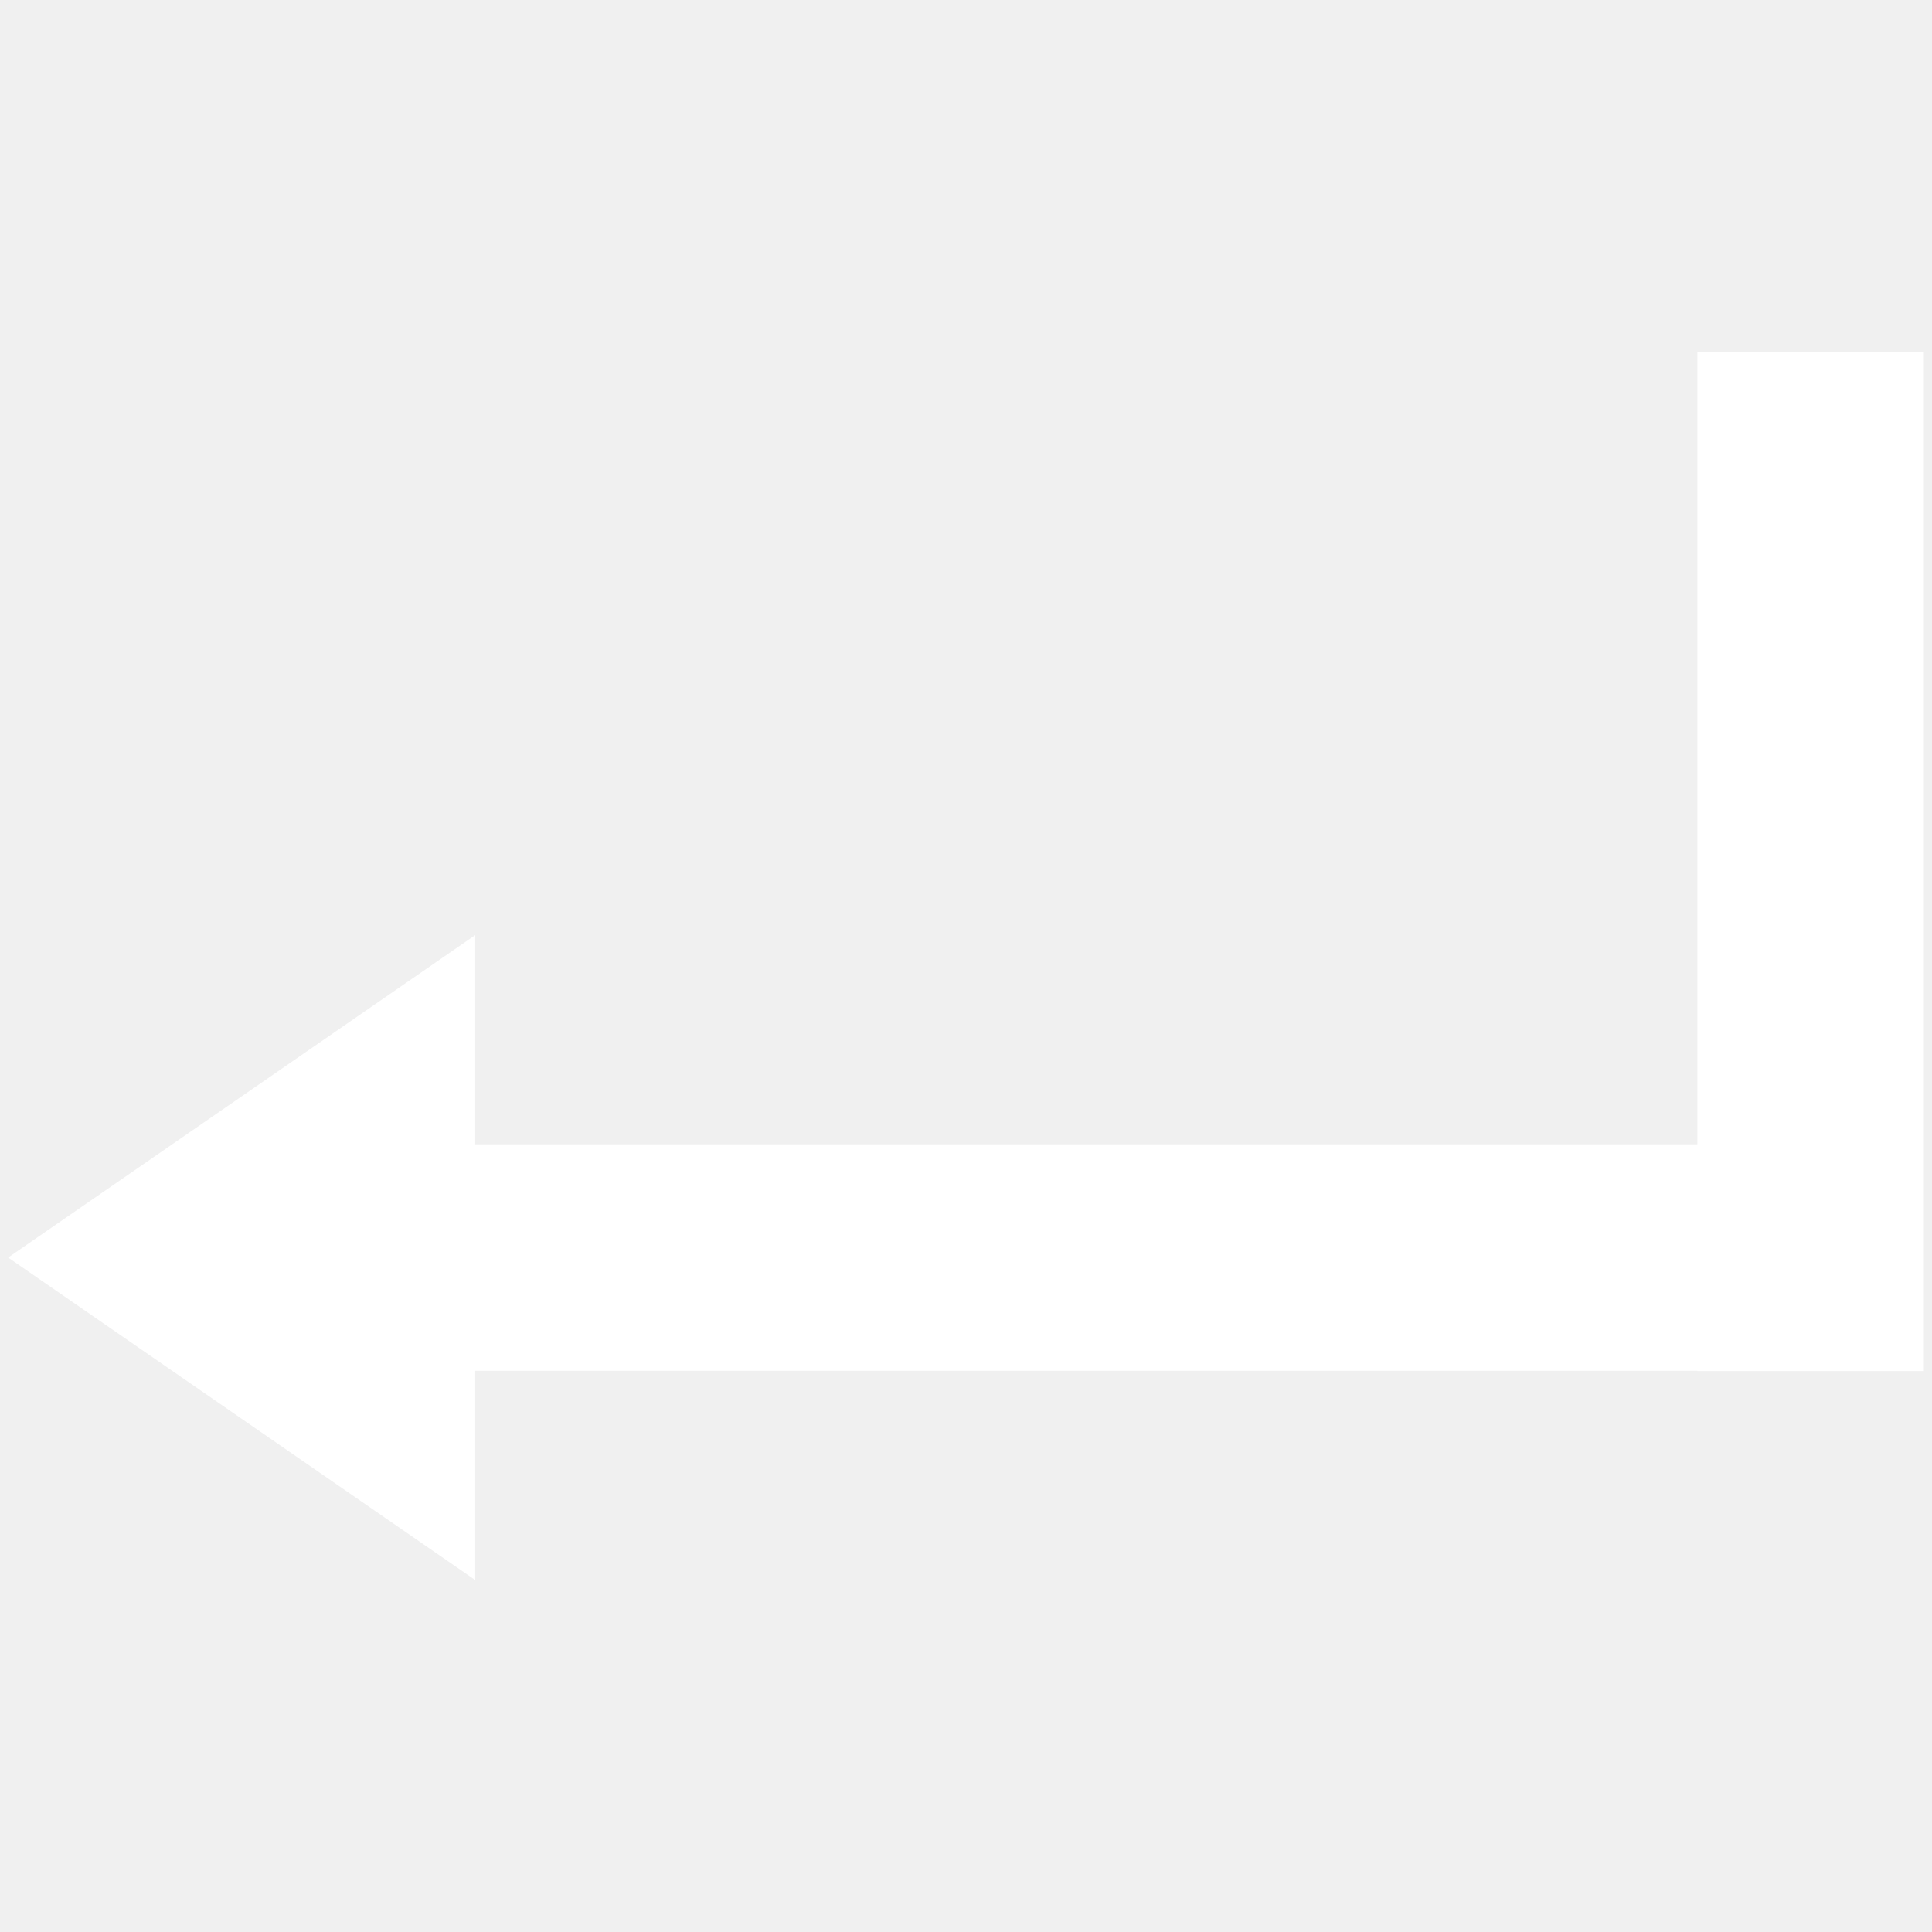
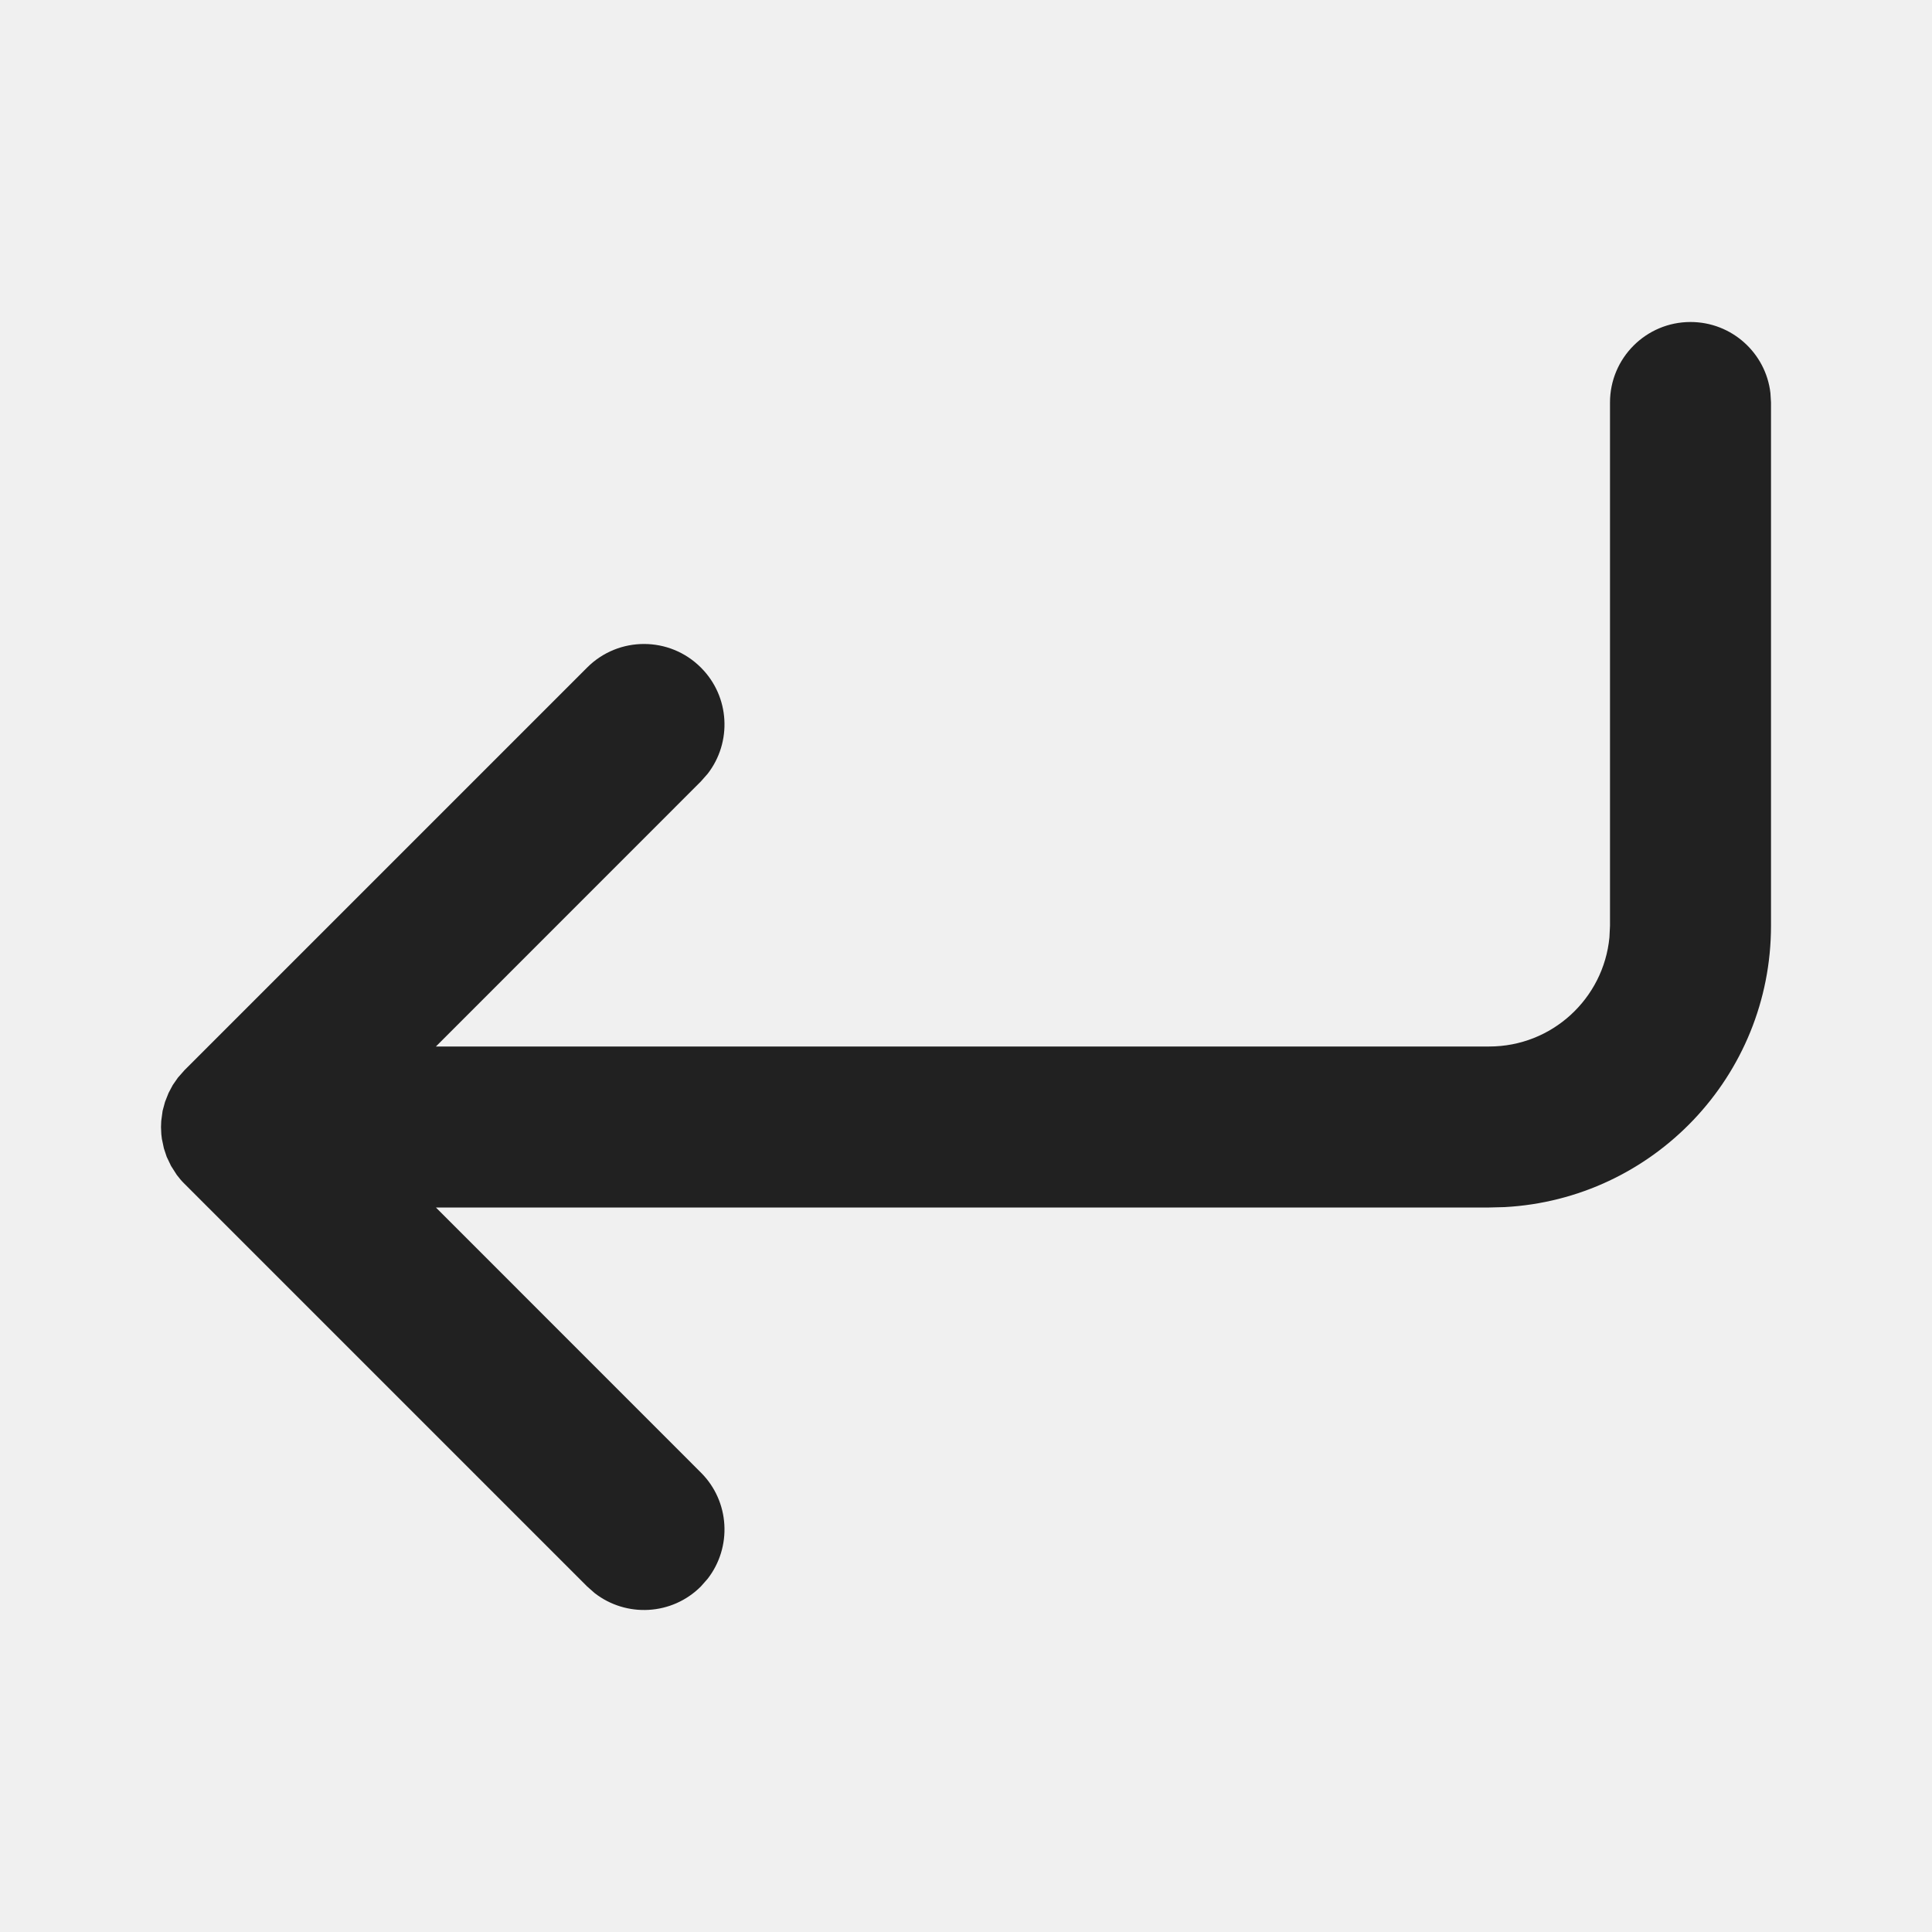
- <svg xmlns="http://www.w3.org/2000/svg" enable-background="new 0 0 128 128" height="128px" id="Слой_1" version="1.1" viewBox="0 0 128 128" width="128px" xml:space="preserve">
-   <g>
-     <polygon fill="#ffffff" points="112.456,23.32 112.456,75.815 31.485,75.815 31.485,61.953     16.013,72.636 0.541,83.316 16.013,93.999 31.485,104.68 31.485,90.818     112.456,90.818 112.456,90.834 127.459,90.834 127.459,23.32   " />
+ <svg xmlns="http://www.w3.org/2000/svg" width="800px" height="800px" viewBox="0 0 24 24" version="1.1">
+   <g id="🔍-System-Icons" stroke="none" stroke-width="1" fill="none" fill-rule="evenodd">
+     <g id="ic_fluent_arrow_enter_24_filled" fill="#212121" fill-rule="nonzero">
+       <path d="M21,4 C21.513,4 21.936,4.386 21.993,4.883 L22,5 L22,11.5 C22,13.369 20.536,14.895 18.692,14.995 L18.5,15 L5.415,15 L8.707,18.293 C9.068,18.653 9.095,19.221 8.79,19.613 L8.707,19.707 C8.347,20.068 7.779,20.095 7.387,19.79 L7.293,19.707 L2.293,14.707 C2.257,14.672 2.225,14.634 2.196,14.595 L2.125,14.484 L2.125,14.484 L2.071,14.371 L2.071,14.371 L2.036,14.266 L2.036,14.266 L2.011,14.148 L2.011,14.148 L2.004,14.09 L2.004,14.09 L2,14 L2.003,13.925 L2.003,13.925 L2.02,13.799 L2.02,13.799 L2.05,13.688 L2.05,13.688 L2.094,13.577 L2.094,13.577 L2.146,13.479 L2.146,13.479 L2.21,13.387 L2.21,13.387 L2.293,13.293 L2.293,13.293 L7.293,8.293 C7.683,7.902 8.317,7.902 8.707,8.293 C9.068,8.653 9.095,9.221 8.79,9.613 L8.707,9.707 L5.415,13 L18.5,13 C19.28,13 19.92,12.405 19.993,11.644 L20,11.5 L20,5 C20,4.448 20.448,4 21,4 Z" id="🎨-Color">
+ 
+ </path>
+     </g>
  </g>
</svg>
